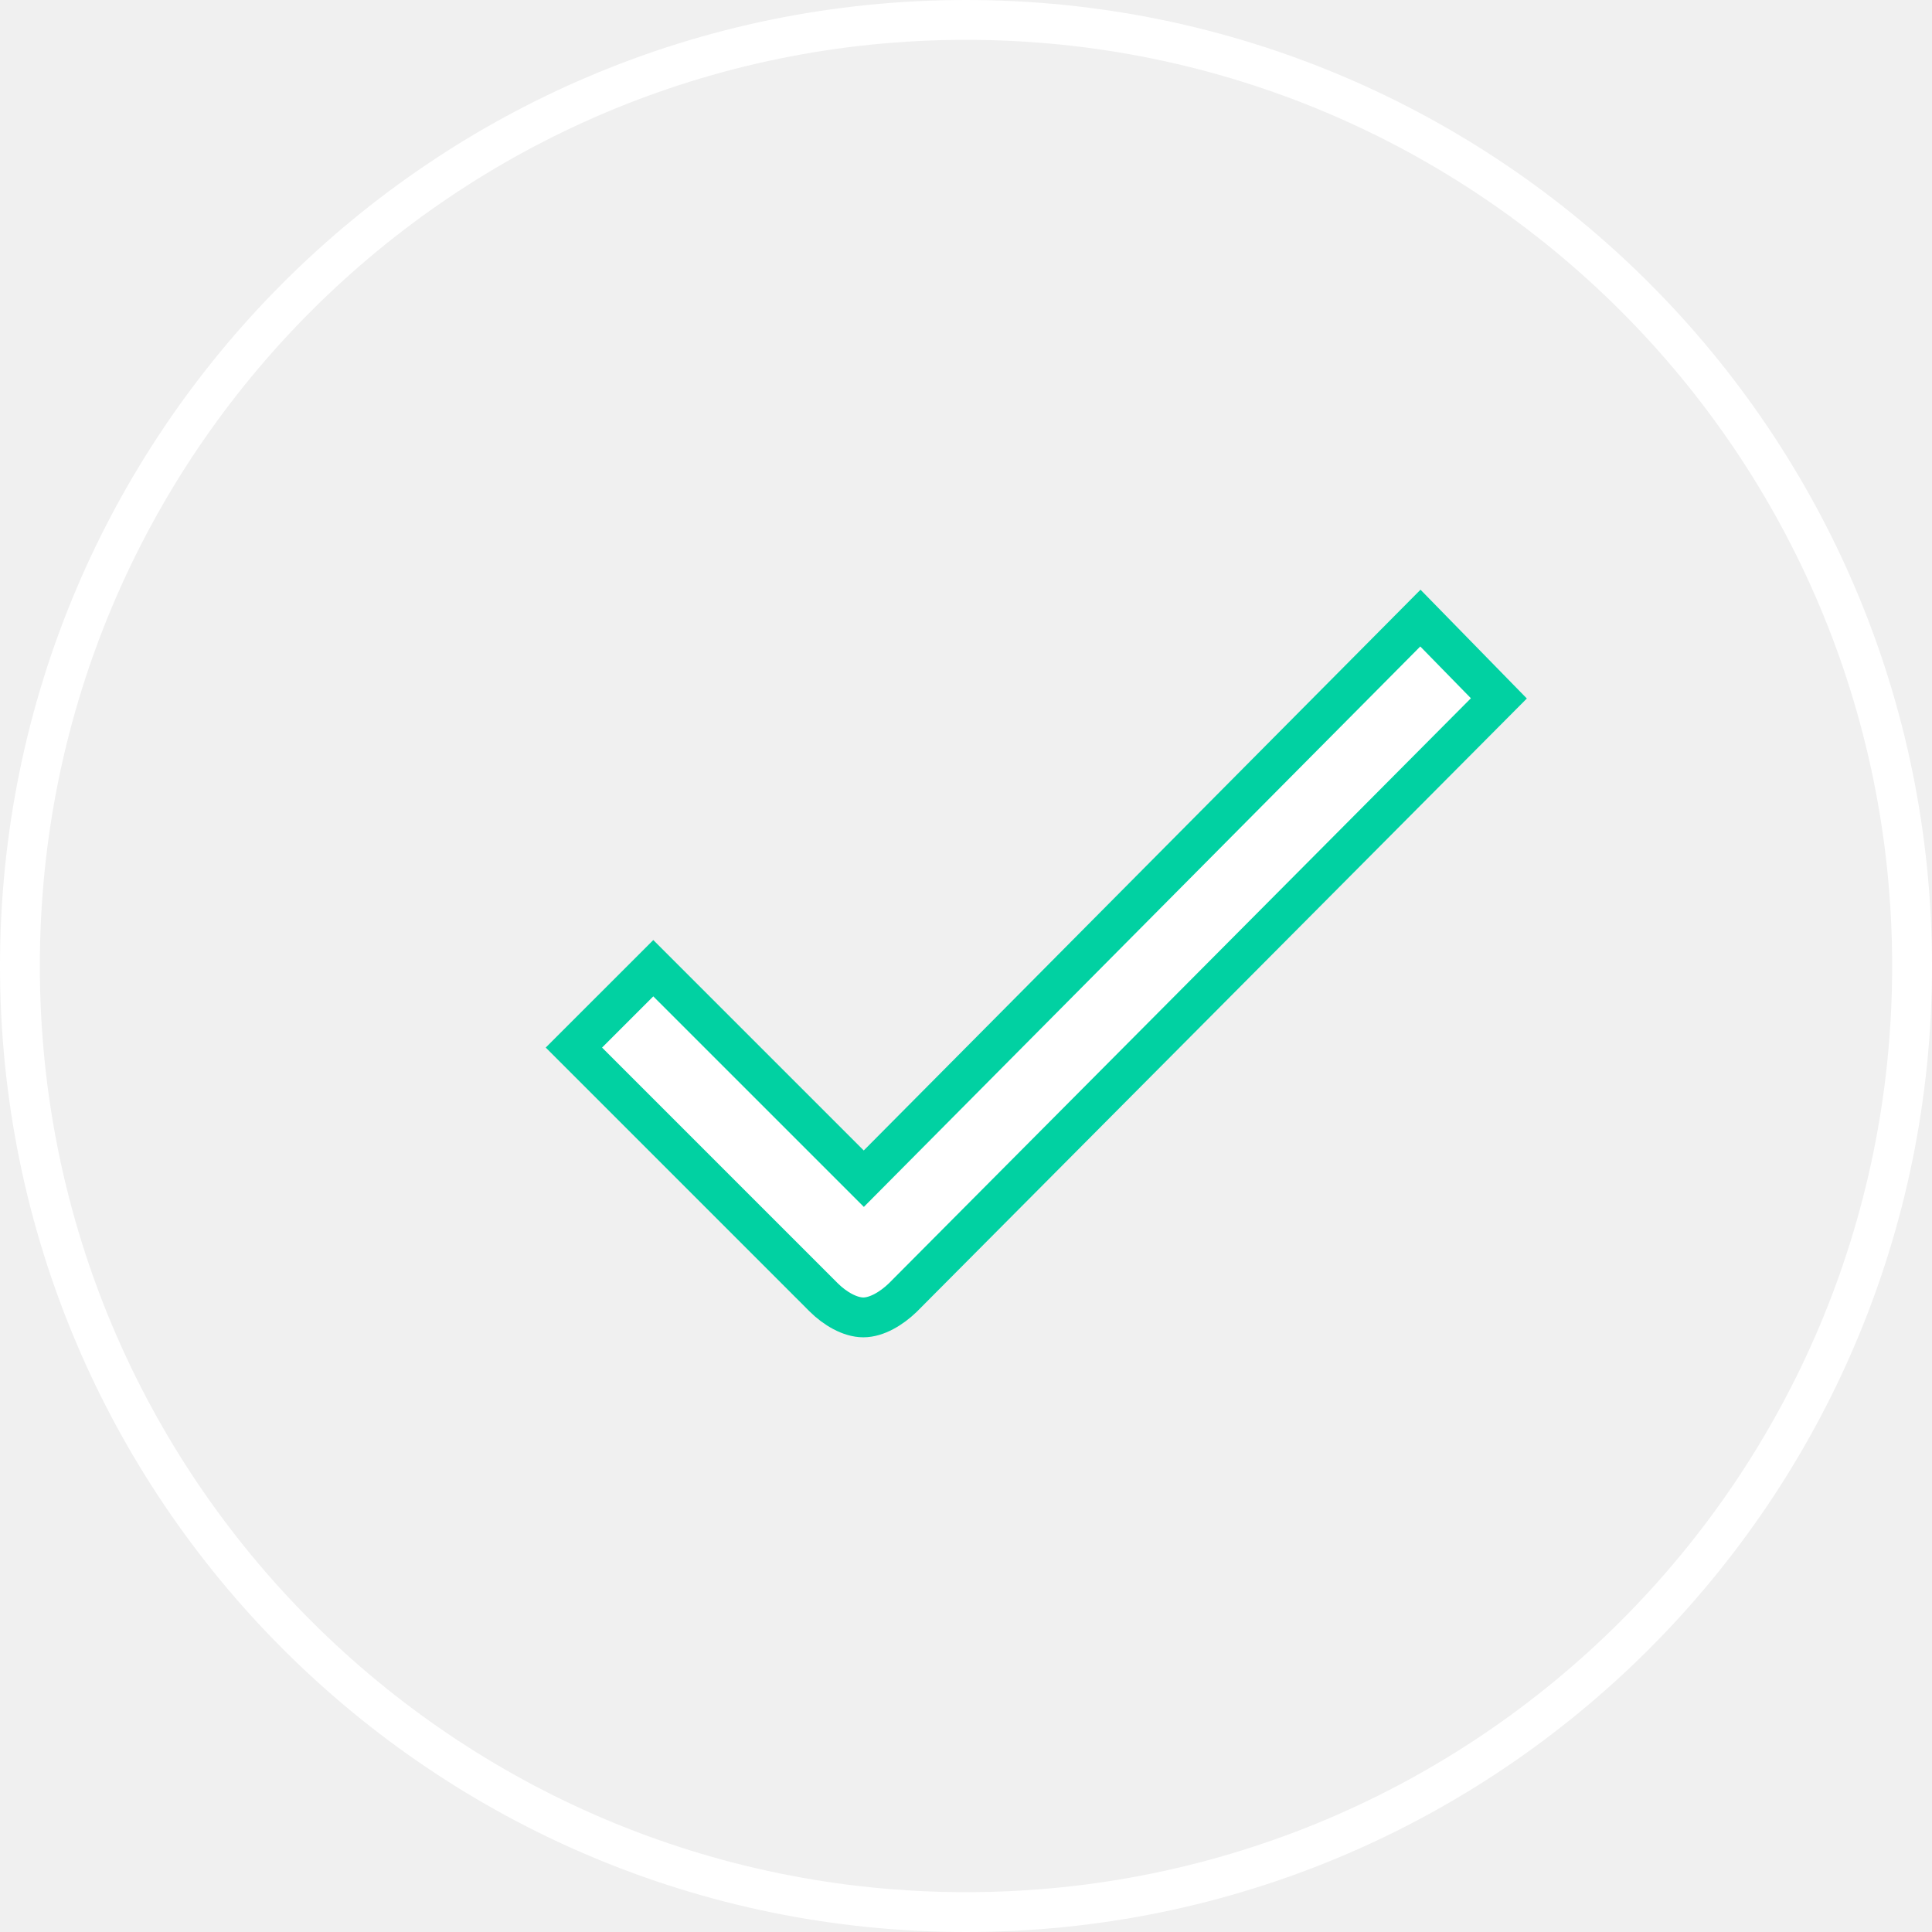
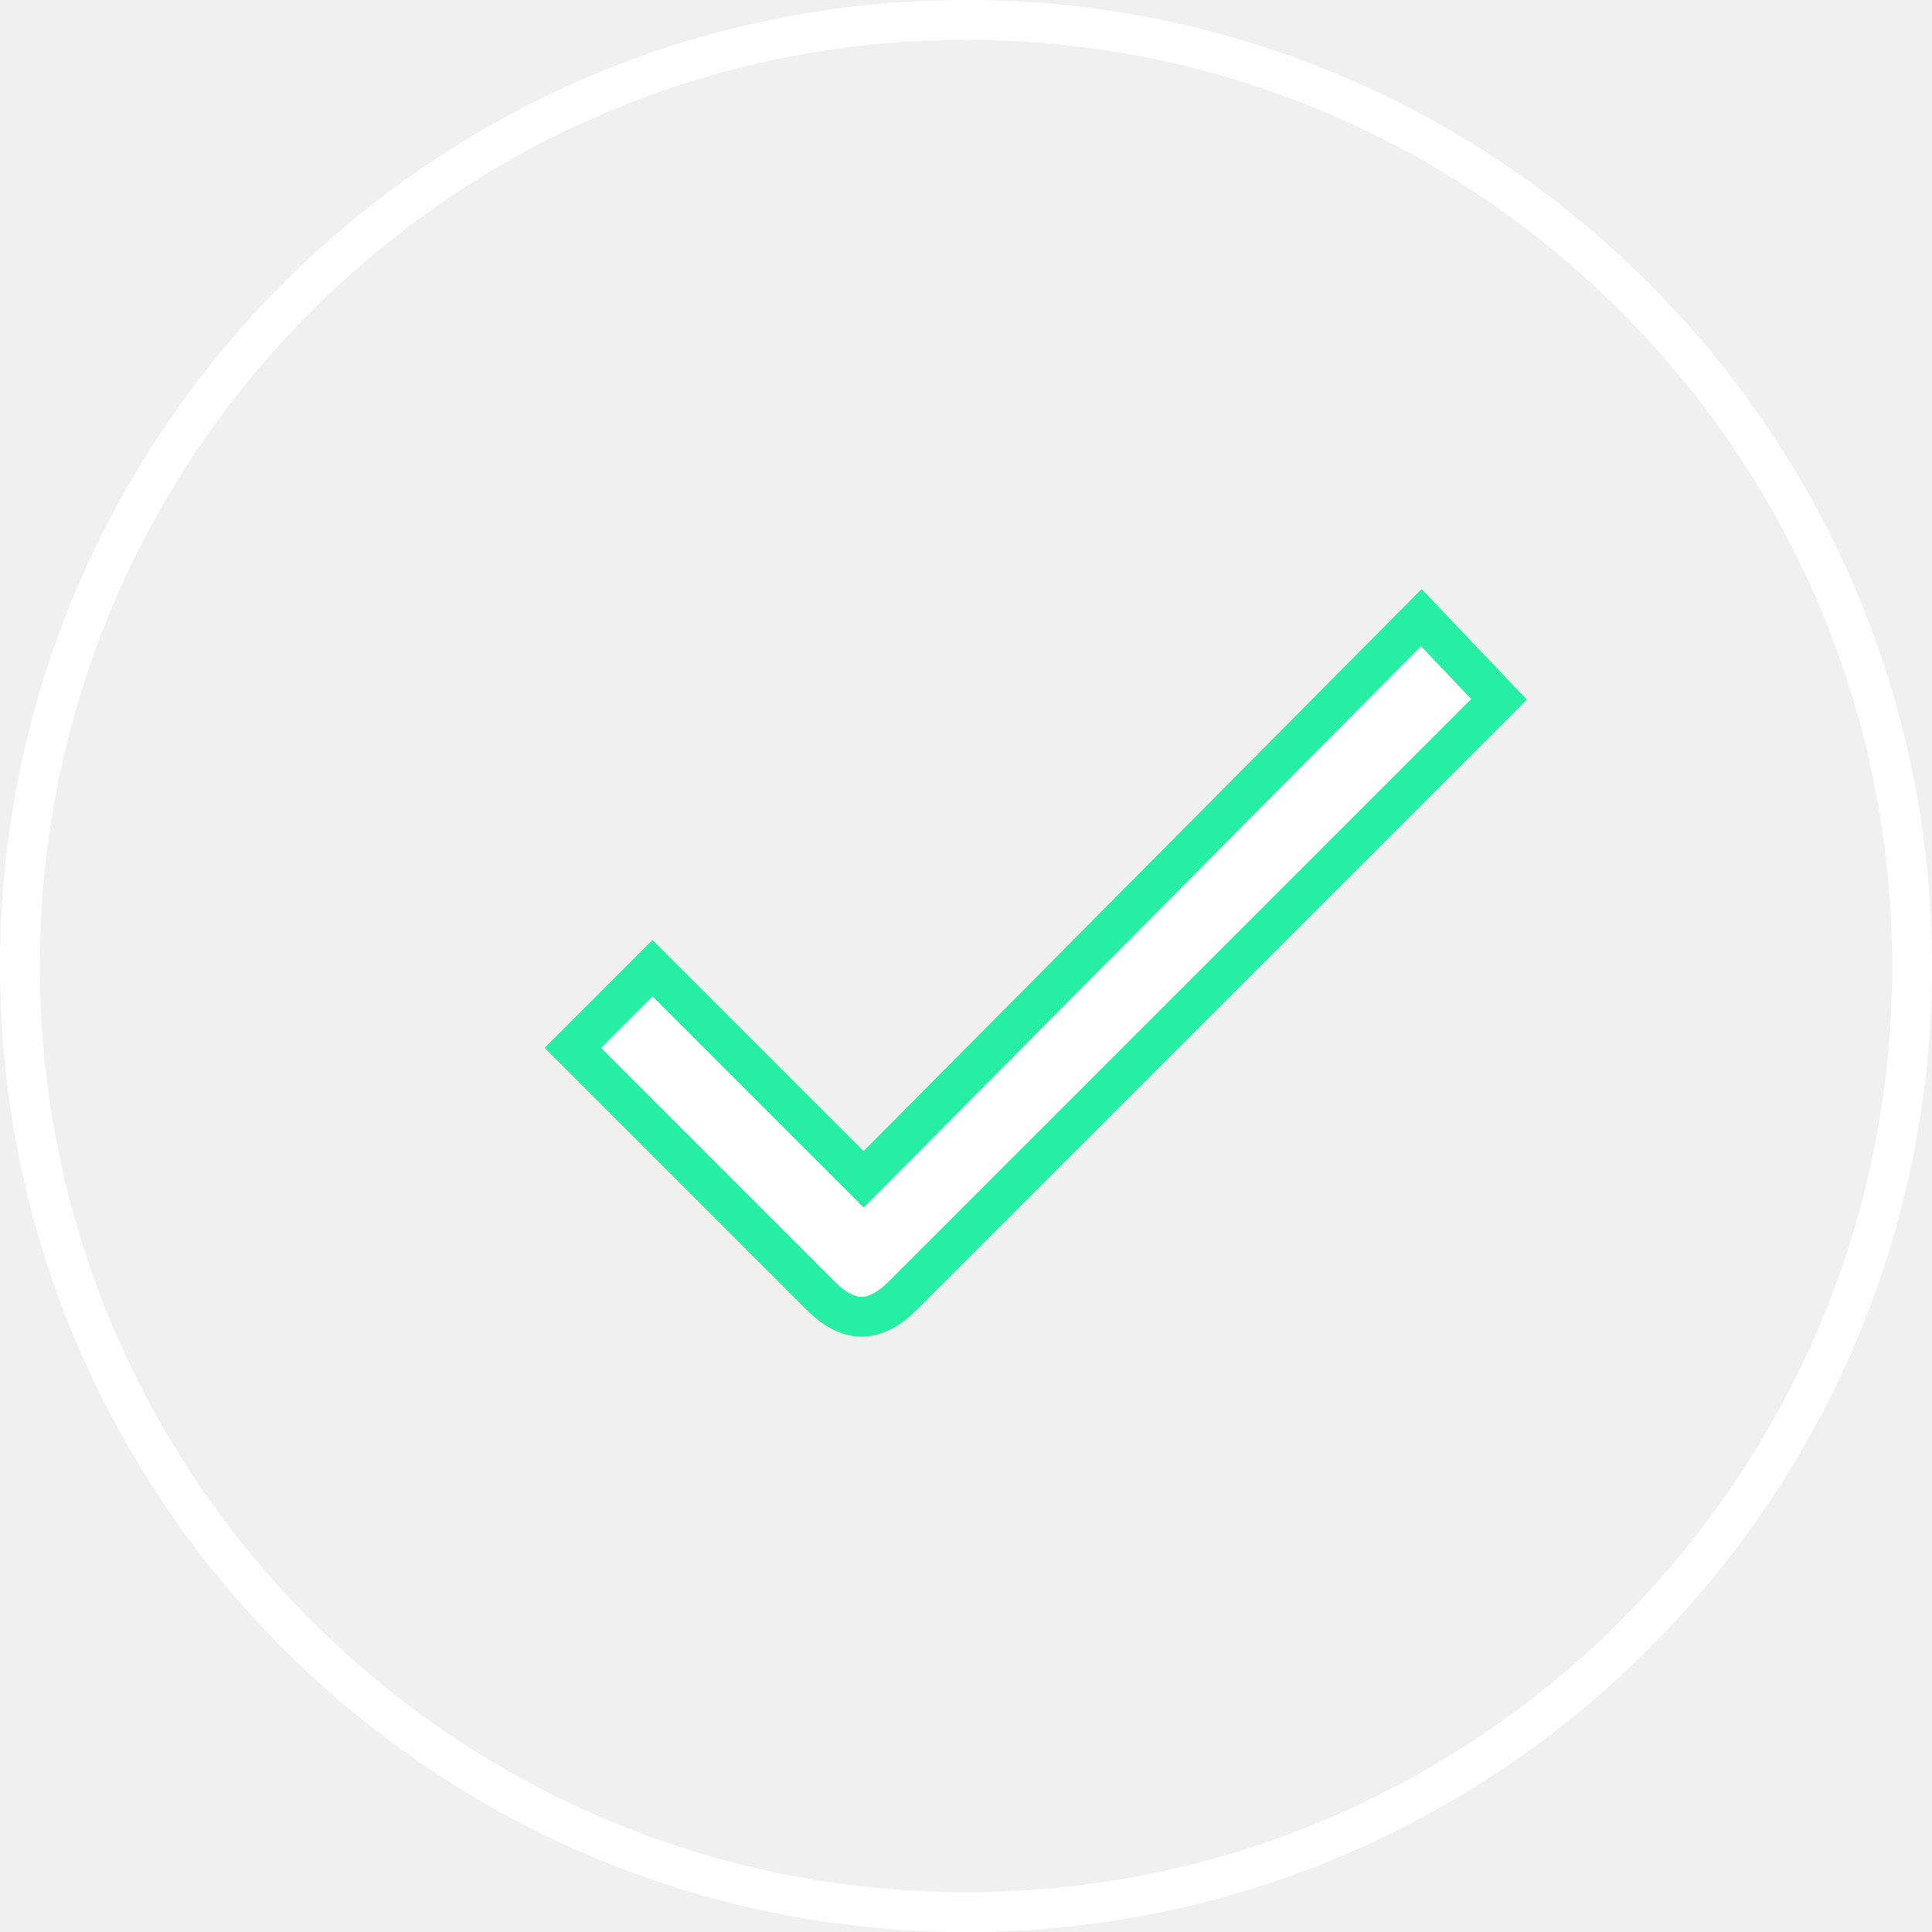
- <svg xmlns="http://www.w3.org/2000/svg" width="97px" height="97px" viewBox="0 0 97 97" version="1.1">
-   <defs />
-   <g id="Onboarding" stroke="none" stroke-width="1" fill="none" fill-rule="evenodd">
-     <g id="0.5.a.2-–-Backup-Complete" transform="translate(-139, -107)" stroke-width="2">
+ <svg xmlns="http://www.w3.org/2000/svg" version="1.1" id="Capa_1" x="0px" y="0px" width="97px" height="97px" viewBox="0 0 97 97" style="enable-background:new 0 0 97 97;" xml:space="preserve">
+   <style type="text/css">
+ 	.st0{fill:#FFFFFF;stroke:#26EEA2;stroke-width:2;}
+ 	.st1{fill:none;stroke:#FFFFFF;stroke-width:2;}
+ </style>
+   <g id="Onboarding">
+     <g id="_x30_.5.a.2-_x2013_-Backup-Complete" transform="translate(-139, -107)">
      <g id="success" transform="translate(140, 108)">
-         <g id="ios-checkmark-outline" transform="translate(27.75974, 29.61039)" fill="#FFFFFF" stroke="#01D1A2">
-           <path d="M42.554,0.422 L14.609,28.568 L4.04,18 L0.054,21.985 L12.593,34.525 C13.153,35.084 13.915,35.532 14.586,35.532 C15.258,35.532 15.997,35.084 16.557,34.547 L46.494,4.453 L42.554,0.422 L42.554,0.422 Z" id="Shape" />
+         <g id="ios-checkmark-outline" transform="translate(27.75974, 29.61039)">
+           <path id="Shape" class="st0" d="M42.6,0.4L14.6,28.6L4,18l-4,4l12.5,12.5c0.6,0.6,1.3,1,2,1s1.4-0.4,2-1L46.5,4.5L42.6,0.4      L42.6,0.4z" />
        </g>
-         <path d="M47.5,95 C73.734,95 95,73.734 95,47.5 C95,21.266 73.734,0 47.5,0 C21.266,0 0,21.266 0,47.5 C0,73.734 21.266,95 47.5,95 Z" id="Oval-1" stroke="#FFFFFF" />
+         <path id="Oval-1" class="st1" d="M47.5,95C73.7,95,95,73.7,95,47.5S73.7,0,47.5,0S0,21.3,0,47.5S21.3,95,47.5,95z" />
      </g>
    </g>
  </g>
</svg>
